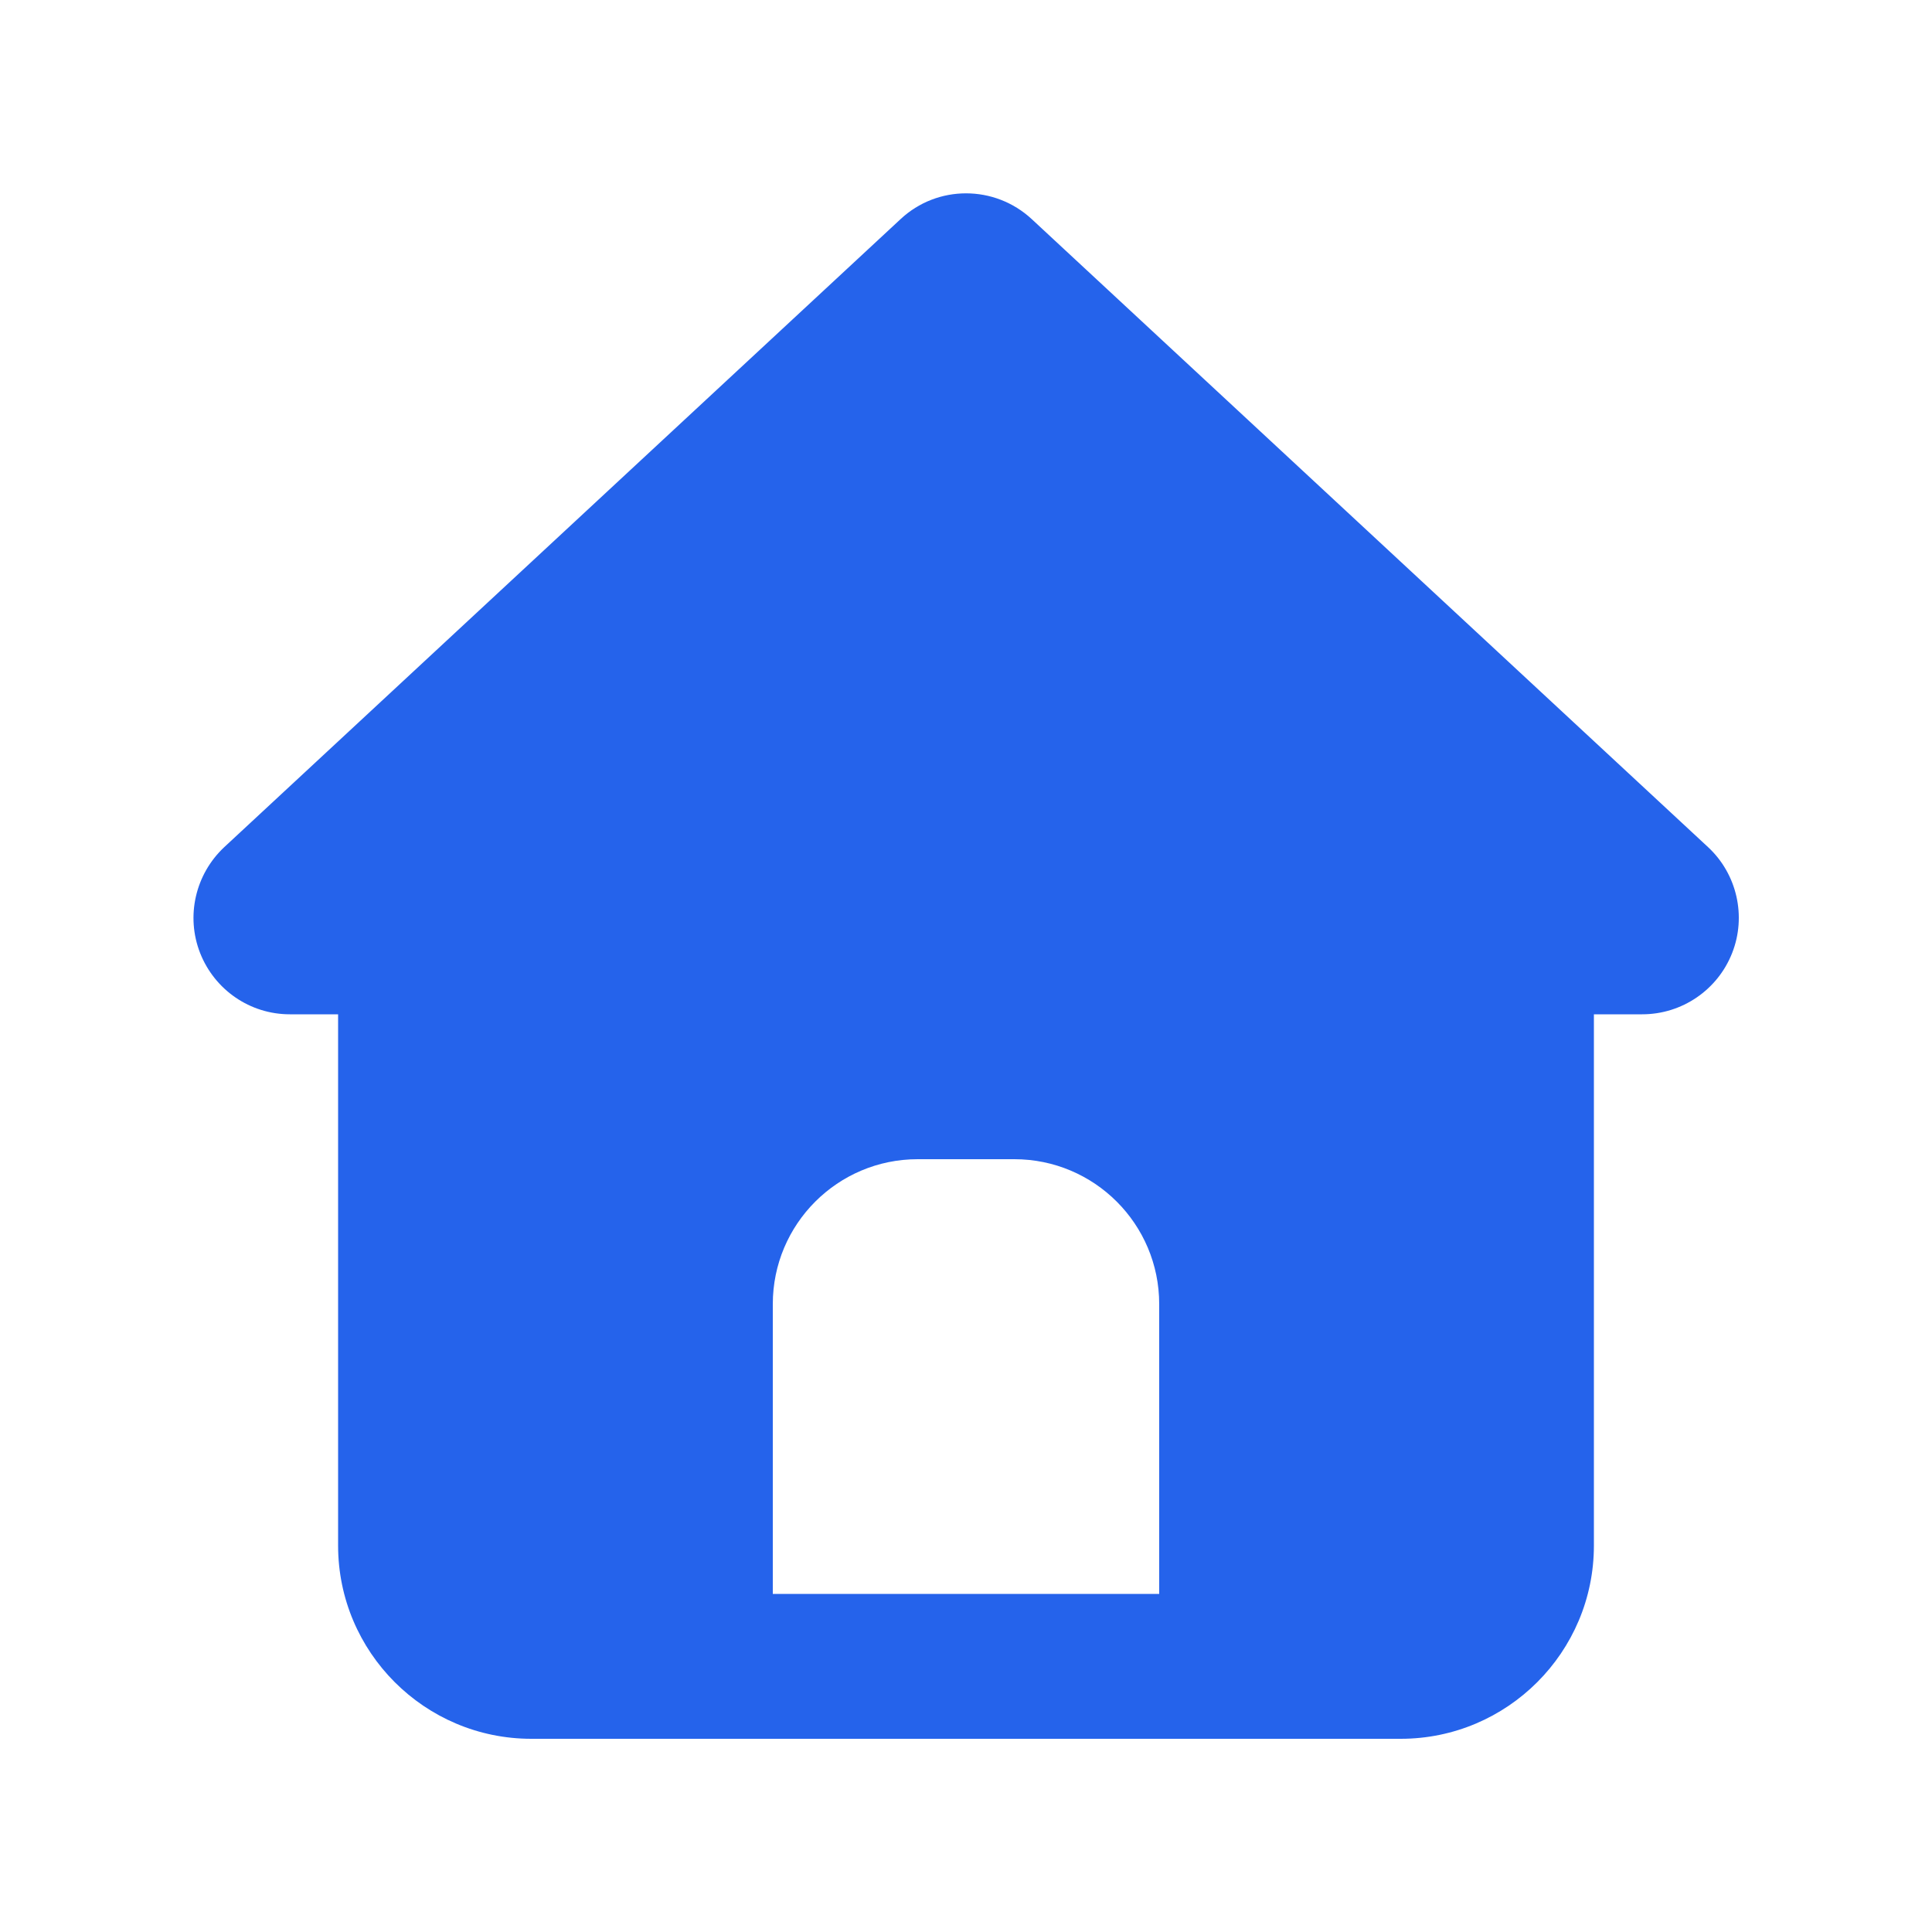
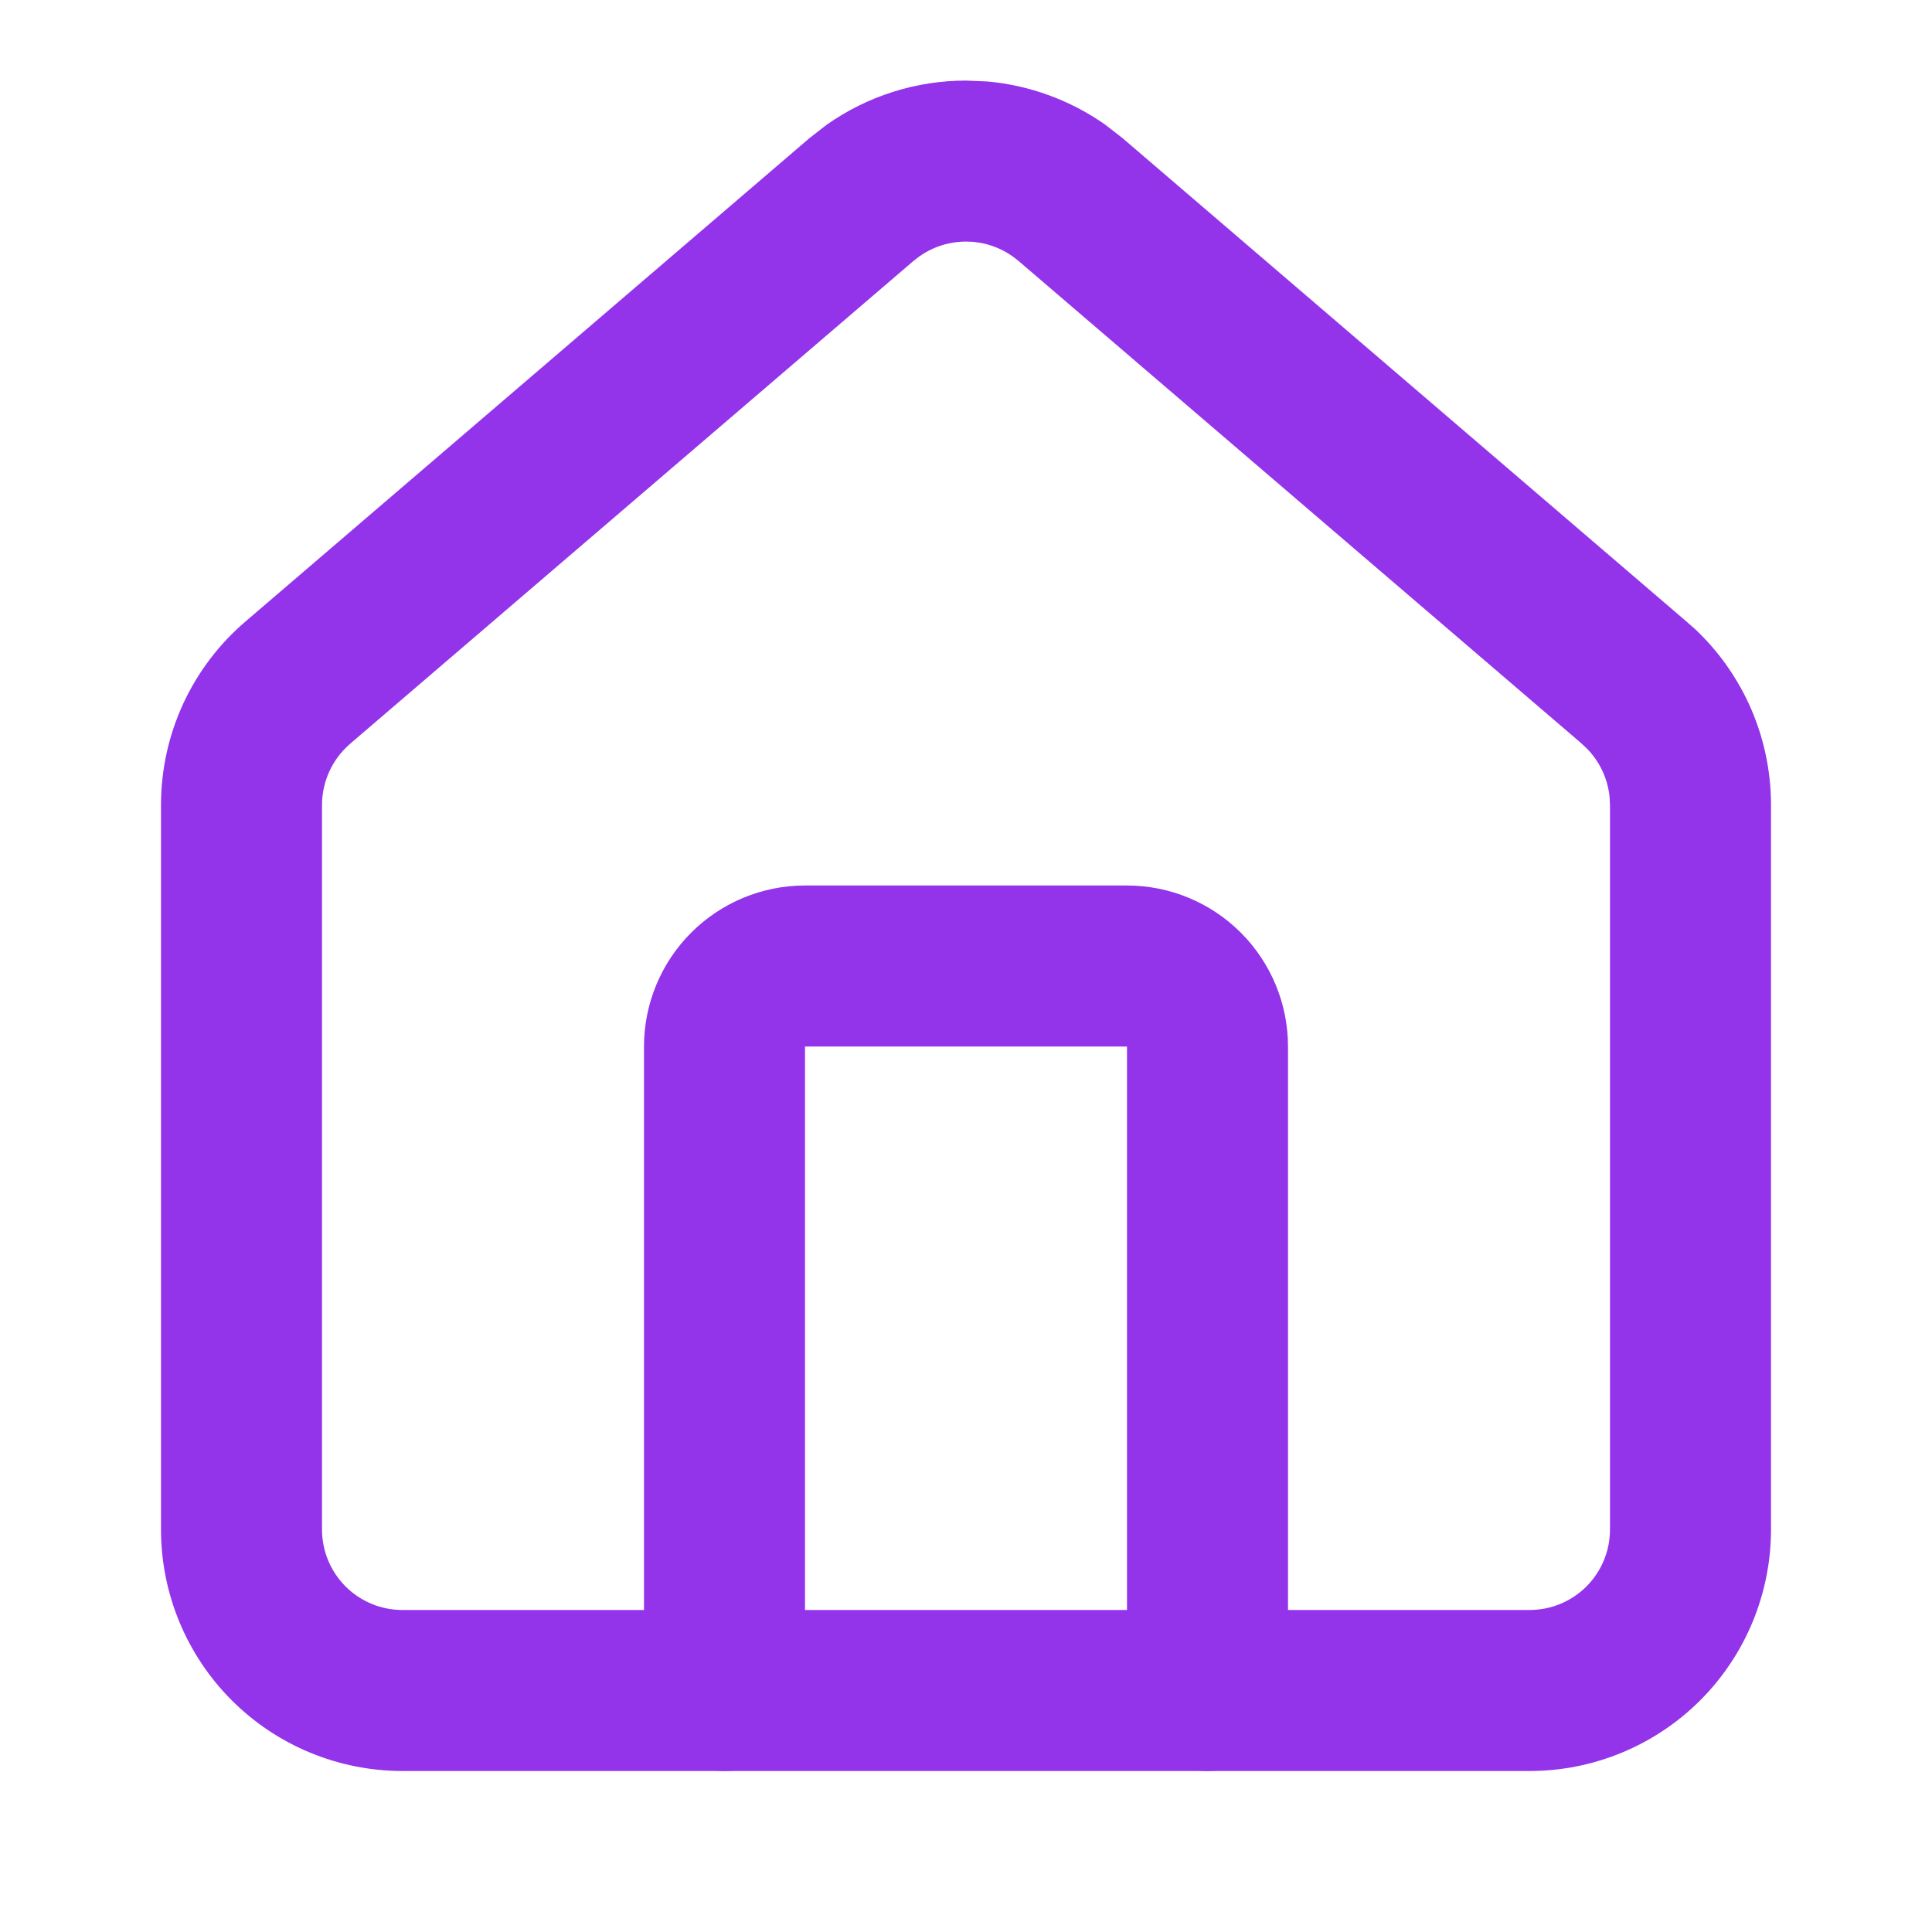
- <svg xmlns="http://www.w3.org/2000/svg" width="31" height="31" viewBox="0 0 31 31" fill="none">
-   <path d="M16.556 3.517C15.96 2.964 15.04 2.964 14.449 3.517L3.599 13.592C3.134 14.027 2.979 14.701 3.211 15.292C3.444 15.883 4.011 16.275 4.65 16.275H5.425V24.8C5.425 26.51 6.815 27.9 8.525 27.9H22.475C24.185 27.9 25.575 26.51 25.575 24.8V16.275H26.35C26.989 16.275 27.561 15.883 27.793 15.292C28.026 14.701 27.871 14.023 27.406 13.592L16.556 3.517ZM14.725 18.6H16.275C17.559 18.6 18.6 19.641 18.6 20.925V25.575H12.4V20.925C12.4 19.641 13.441 18.6 14.725 18.6Z" fill="#2563eb" />
+ <svg xmlns="http://www.w3.org/2000/svg" width="24" height="24" viewBox="0 0 24 24">
+   <g transform="matrix(1 0 0 1 0 0)">
+     <g style="">
+       <g transform="matrix(1 0 0 1 12 16.5)">
+         <path style="stroke: none; stroke-width: 1; stroke-dasharray: none; stroke-linecap: butt; stroke-dashoffset: 0; stroke-linejoin: miter; stroke-miterlimit: 4; fill: rgb(147,51,234); fill-rule: nonzero; opacity: 1;" transform=" translate(-12, -16.5)" d="M 14 21 L 14 13 L 10 13 L 10 21 C 10 21.552 9.552 22 9 22 C 8.448 22 8 21.552 8 21 L 8 13 C 8 12.47 8.211 11.961 8.586 11.586 C 8.961 11.211 9.47 11 10 11 L 14 11 C 14.53 11 15.039 11.211 15.414 11.586 C 15.789 11.961 16 12.47 16 13 L 16 21 C 16 21.552 15.552 22 15 22 C 14.448 22 14 21.552 14 21 Z" stroke-linecap="round" />
+       </g>
+       <g transform="matrix(1 0 0 1 12 11.5)">
+         <path style="stroke: none; stroke-width: 1; stroke-dasharray: none; stroke-linecap: butt; stroke-dashoffset: 0; stroke-linejoin: miter; stroke-miterlimit: 4; fill: rgb(147,51,234); fill-rule: nonzero; opacity: 1;" transform=" translate(-12, -11.5)" d="M 20 10 L 19.994 9.891 C 19.982 9.783 19.953 9.678 19.907 9.579 C 19.846 9.447 19.757 9.33 19.645 9.236 L 19.641 9.231 L 12.646 3.236 L 12.646 3.237 C 12.488 3.103 12.293 3.023 12.088 3.004 L 12 3.001 C 11.764 3.001 11.535 3.084 11.354 3.237 L 11.354 3.236 L 4.359 9.231 L 4.354 9.236 C 4.243 9.33 4.154 9.447 4.093 9.579 C 4.032 9.711 4 9.854 4 10 L 4 19 C 4 19.265 4.105 19.52 4.293 19.708 C 4.48 19.895 4.735 20 5 20 L 19 20 C 19.265 20 19.52 19.895 19.707 19.708 C 19.895 19.52 20 19.265 20 19 L 20 10 Z M 22 19 C 22 19.795 21.684 20.559 21.121 21.122 C 20.558 21.684 19.796 22 19 22 L 5 22 C 4.204 22 3.441 21.684 2.879 21.122 C 2.316 20.559 2 19.795 2 19 L 2 10 C 2 9.563 2.095 9.132 2.278 8.737 C 2.462 8.341 2.73 7.99 3.063 7.709 L 10.059 1.713 L 10.063 1.71 L 10.273 1.547 C 10.777 1.193 11.38 1.001 12 1.001 L 12.265 1.012 C 12.79 1.059 13.295 1.244 13.727 1.547 L 13.937 1.71 L 13.941 1.713 L 20.936 7.709 L 21.059 7.817 C 21.336 8.078 21.561 8.391 21.722 8.737 C 21.905 9.132 22 9.563 22 10 L 22 19 Z" stroke-linecap="round" />
+       </g>
+     </g>
+   </g>
</svg>
